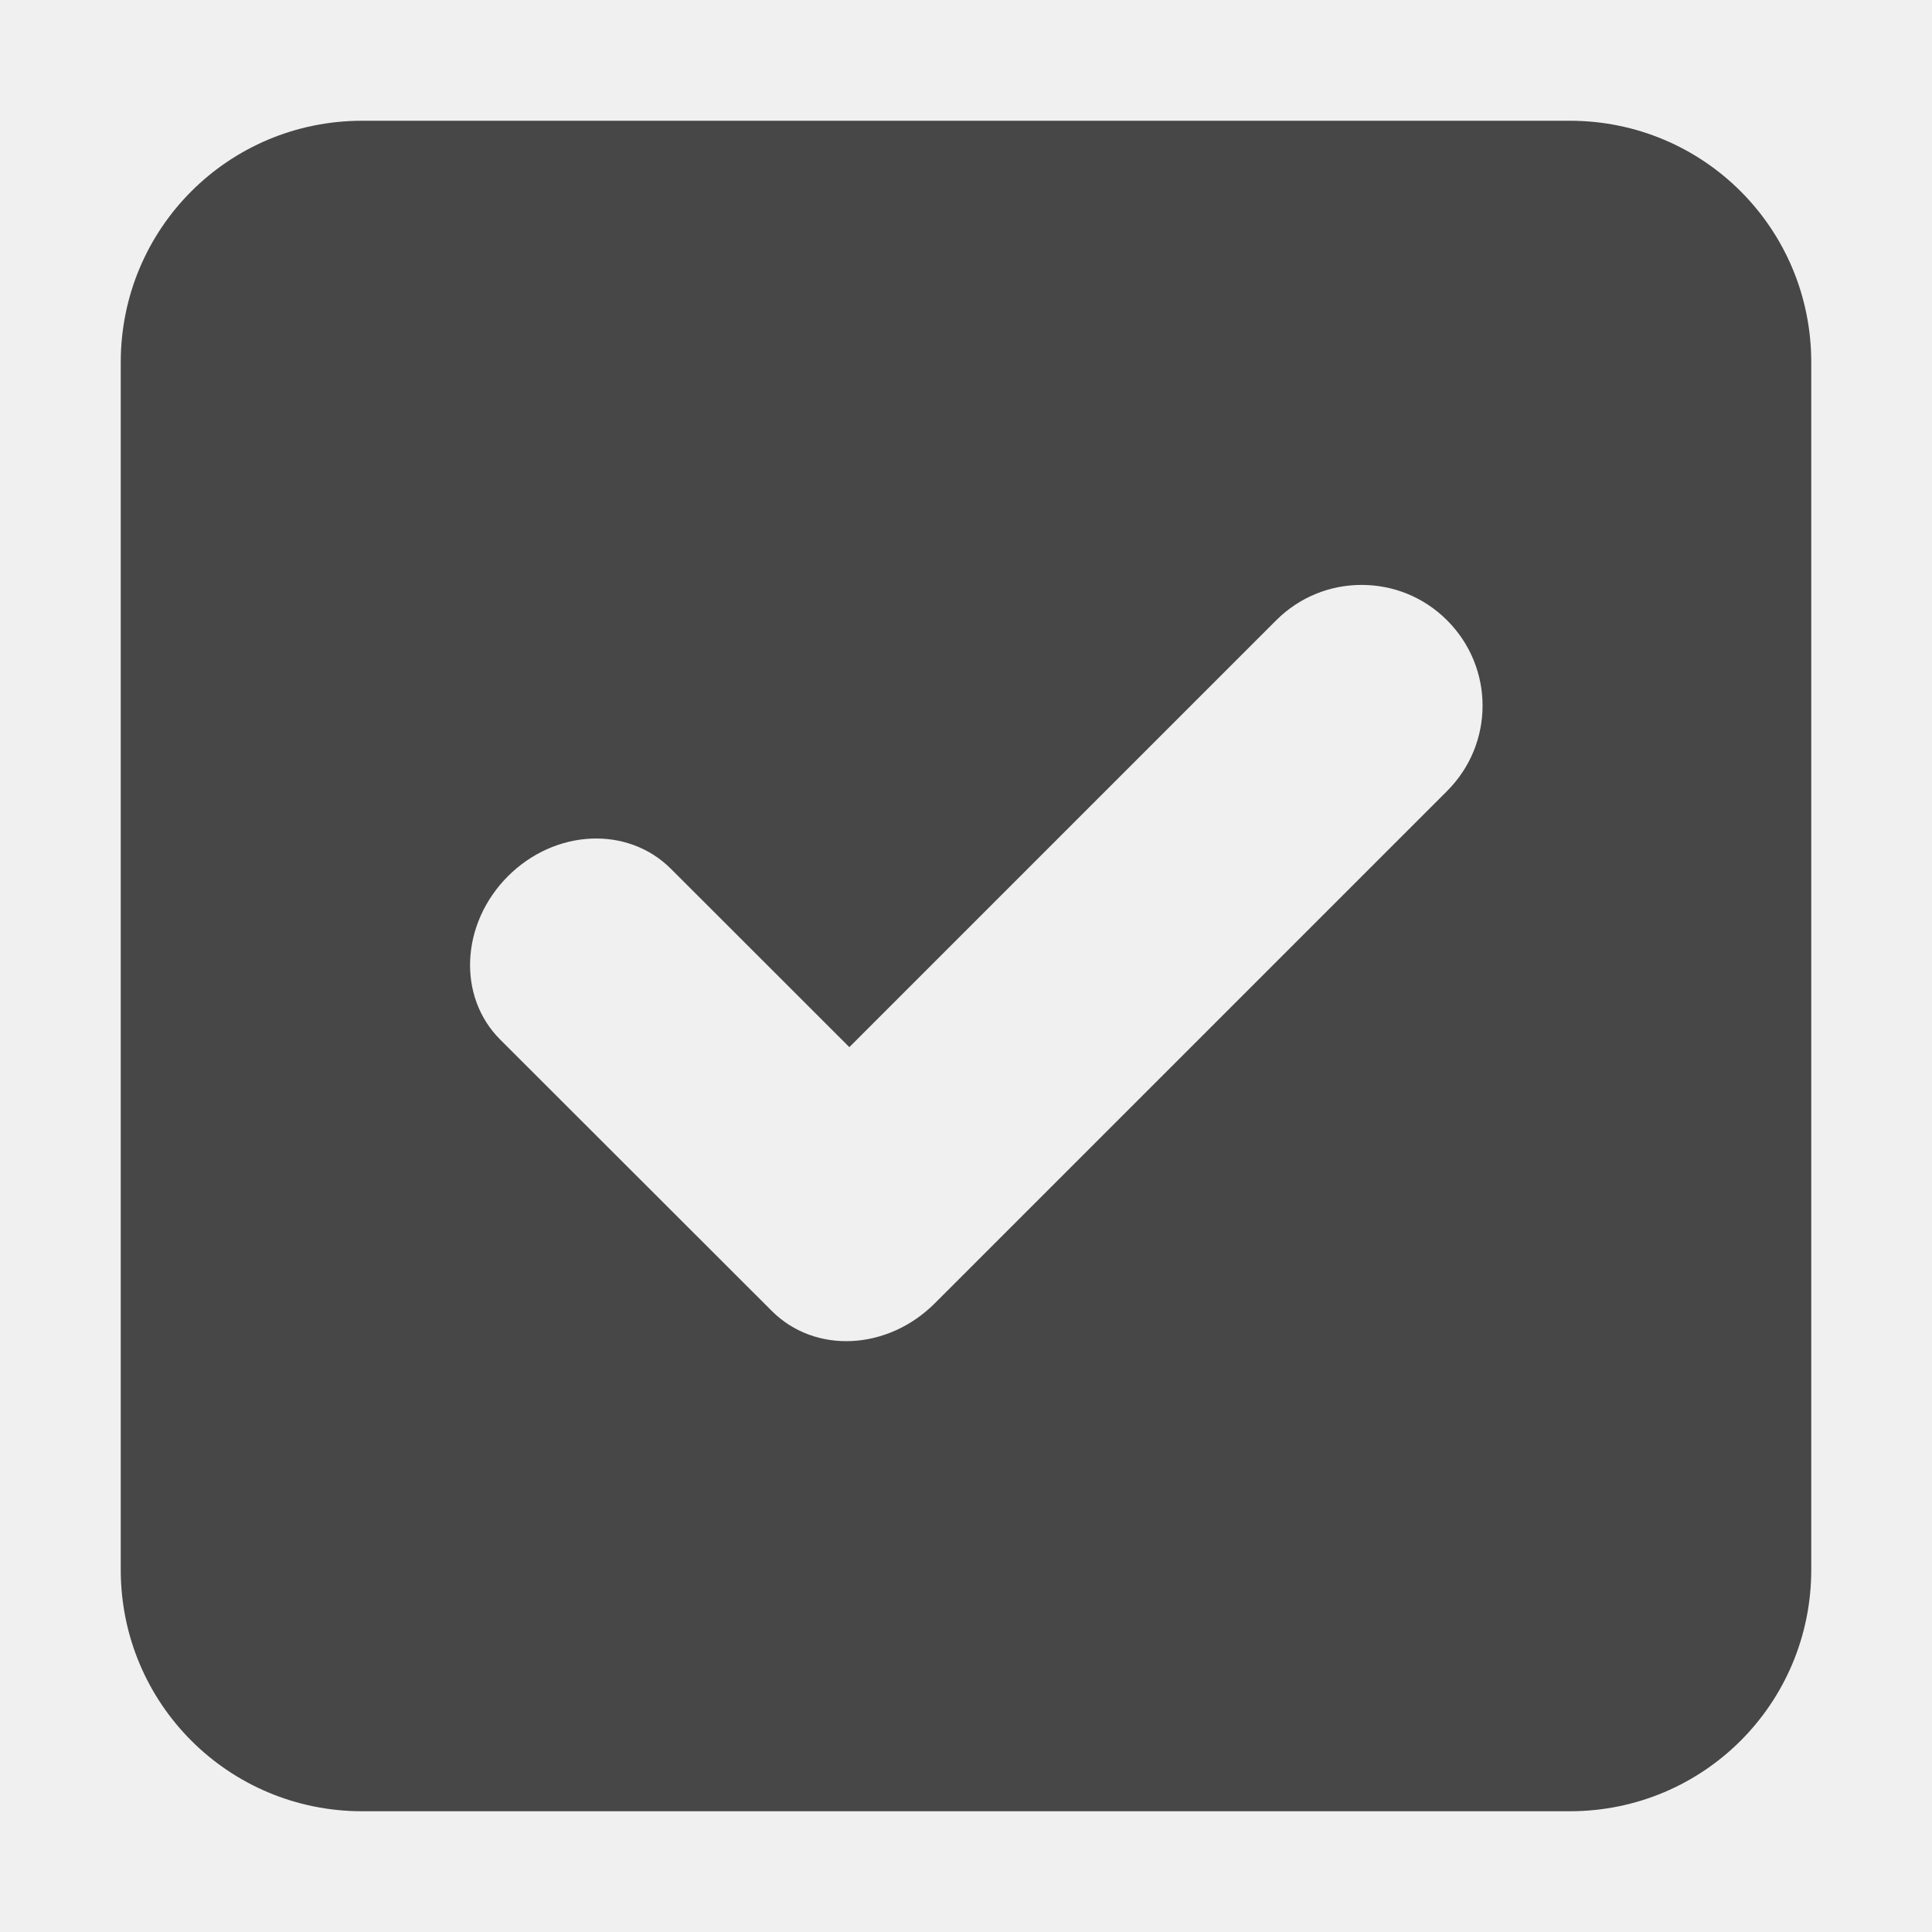
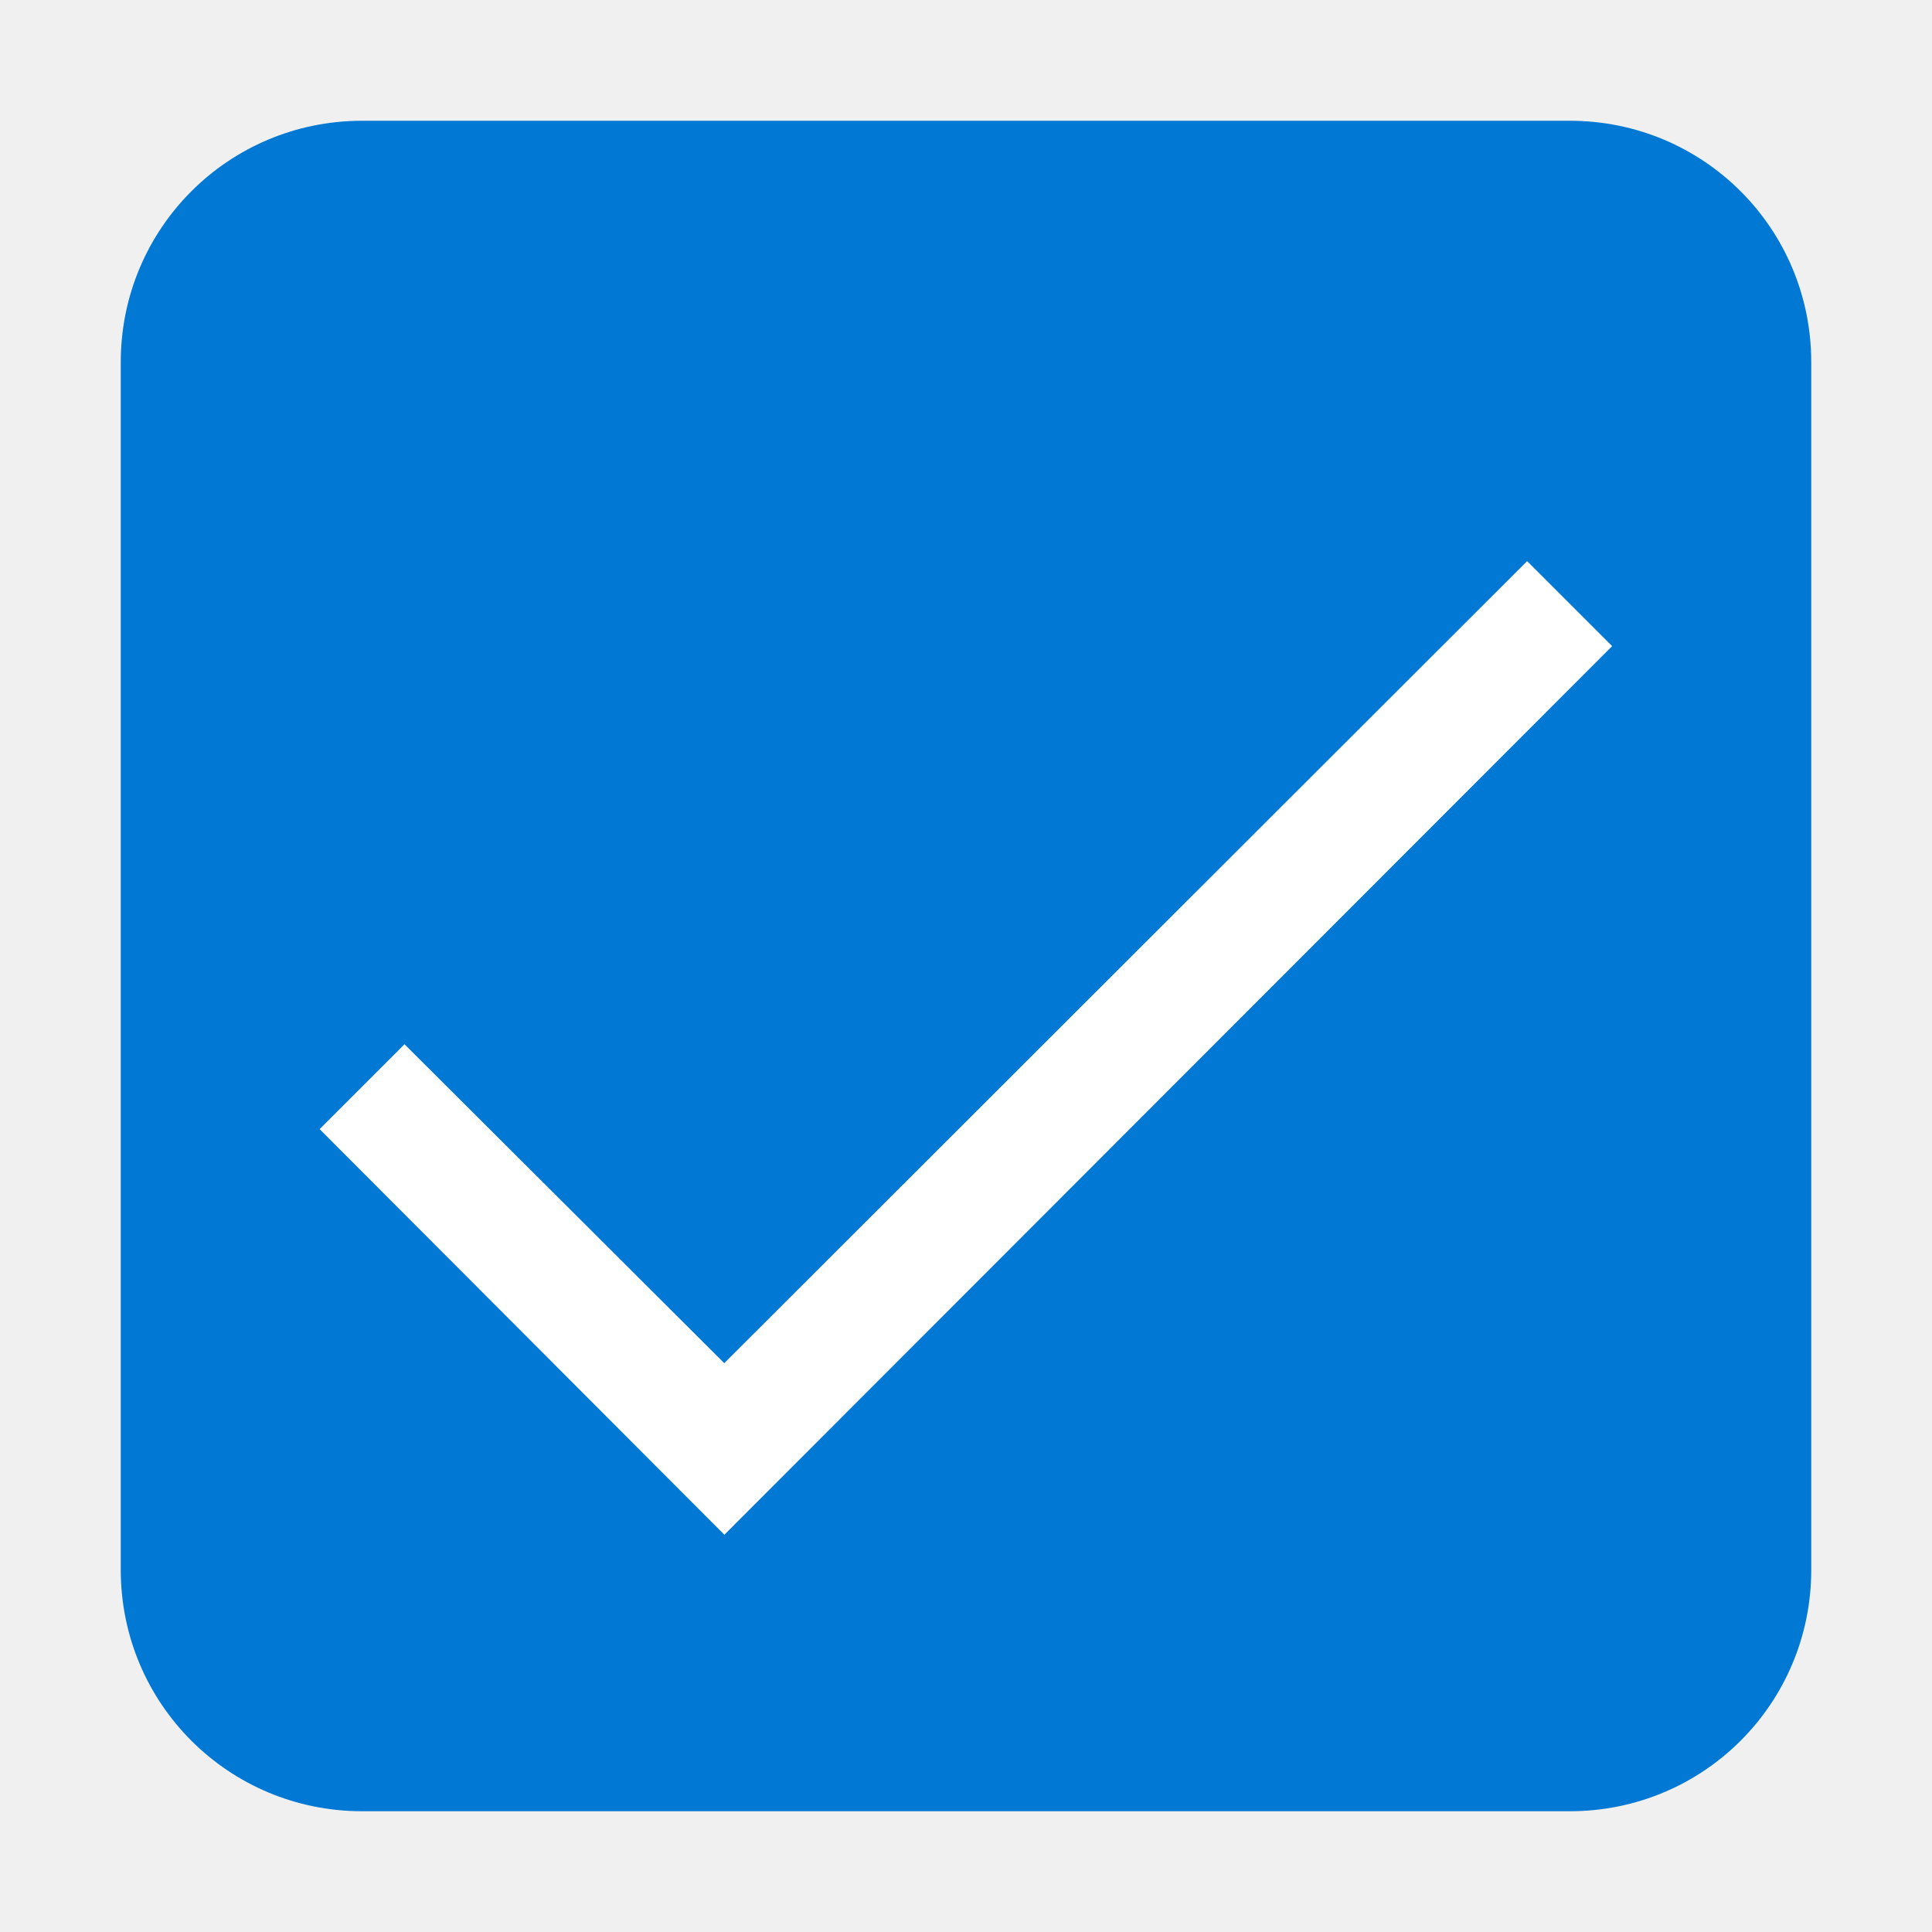
<svg xmlns="http://www.w3.org/2000/svg" width="16" height="16" version="1.1">
-   <rect y="6.1719e-7" width="16" height="16" color="#000000" fill="none" />
-   <path d="m3 1c-1.108 0-2 0.892-2 2v10c0 1.108 0.892 2 2 2h10c1.108 0 2-0.892 2-2v-10c0-1.108-0.892-2-2-2h-10zm8.277 3.844c0.256 0 0.511 0.097 0.707 0.293 0.392 0.392 0.392 1.022 0 1.414l-4.242 4.242c-0.392 0.392-0.993 0.421-1.35 0.064l-0.064-0.064-2.186-2.184c-0.356-0.356-0.327-0.96 0.064-1.352 0.392-0.392 0.993-0.419 1.35-0.062l1.478 1.477 3.535-3.535c0.196-0.196 0.451-0.293 0.707-0.293z" color="#000000" fill="#474747" style="paint-order:fill markers stroke" />
-   <rect transform="rotate(45)" x="8.107" y="1.157" width="3" height="1" fill-opacity="0" />
+   <path d="m3 1c-1.108 0-2 0.892-2 2v10c0 1.108 0.892 2 2 2h10c1.108 0 2-0.892 2-2v-10c0-1.108-0.892-2-2-2z" fill="#0078d4" style="paint-order:stroke fill markers" />
+   <path d="m12.648 4.648 0.703 0.703-7.352 7.359-3.352-3.359 0.703-0.703 2.648 2.641 6.648-6.641z" fill="#ffffff" style="paint-order:stroke fill markers" />
</svg>
